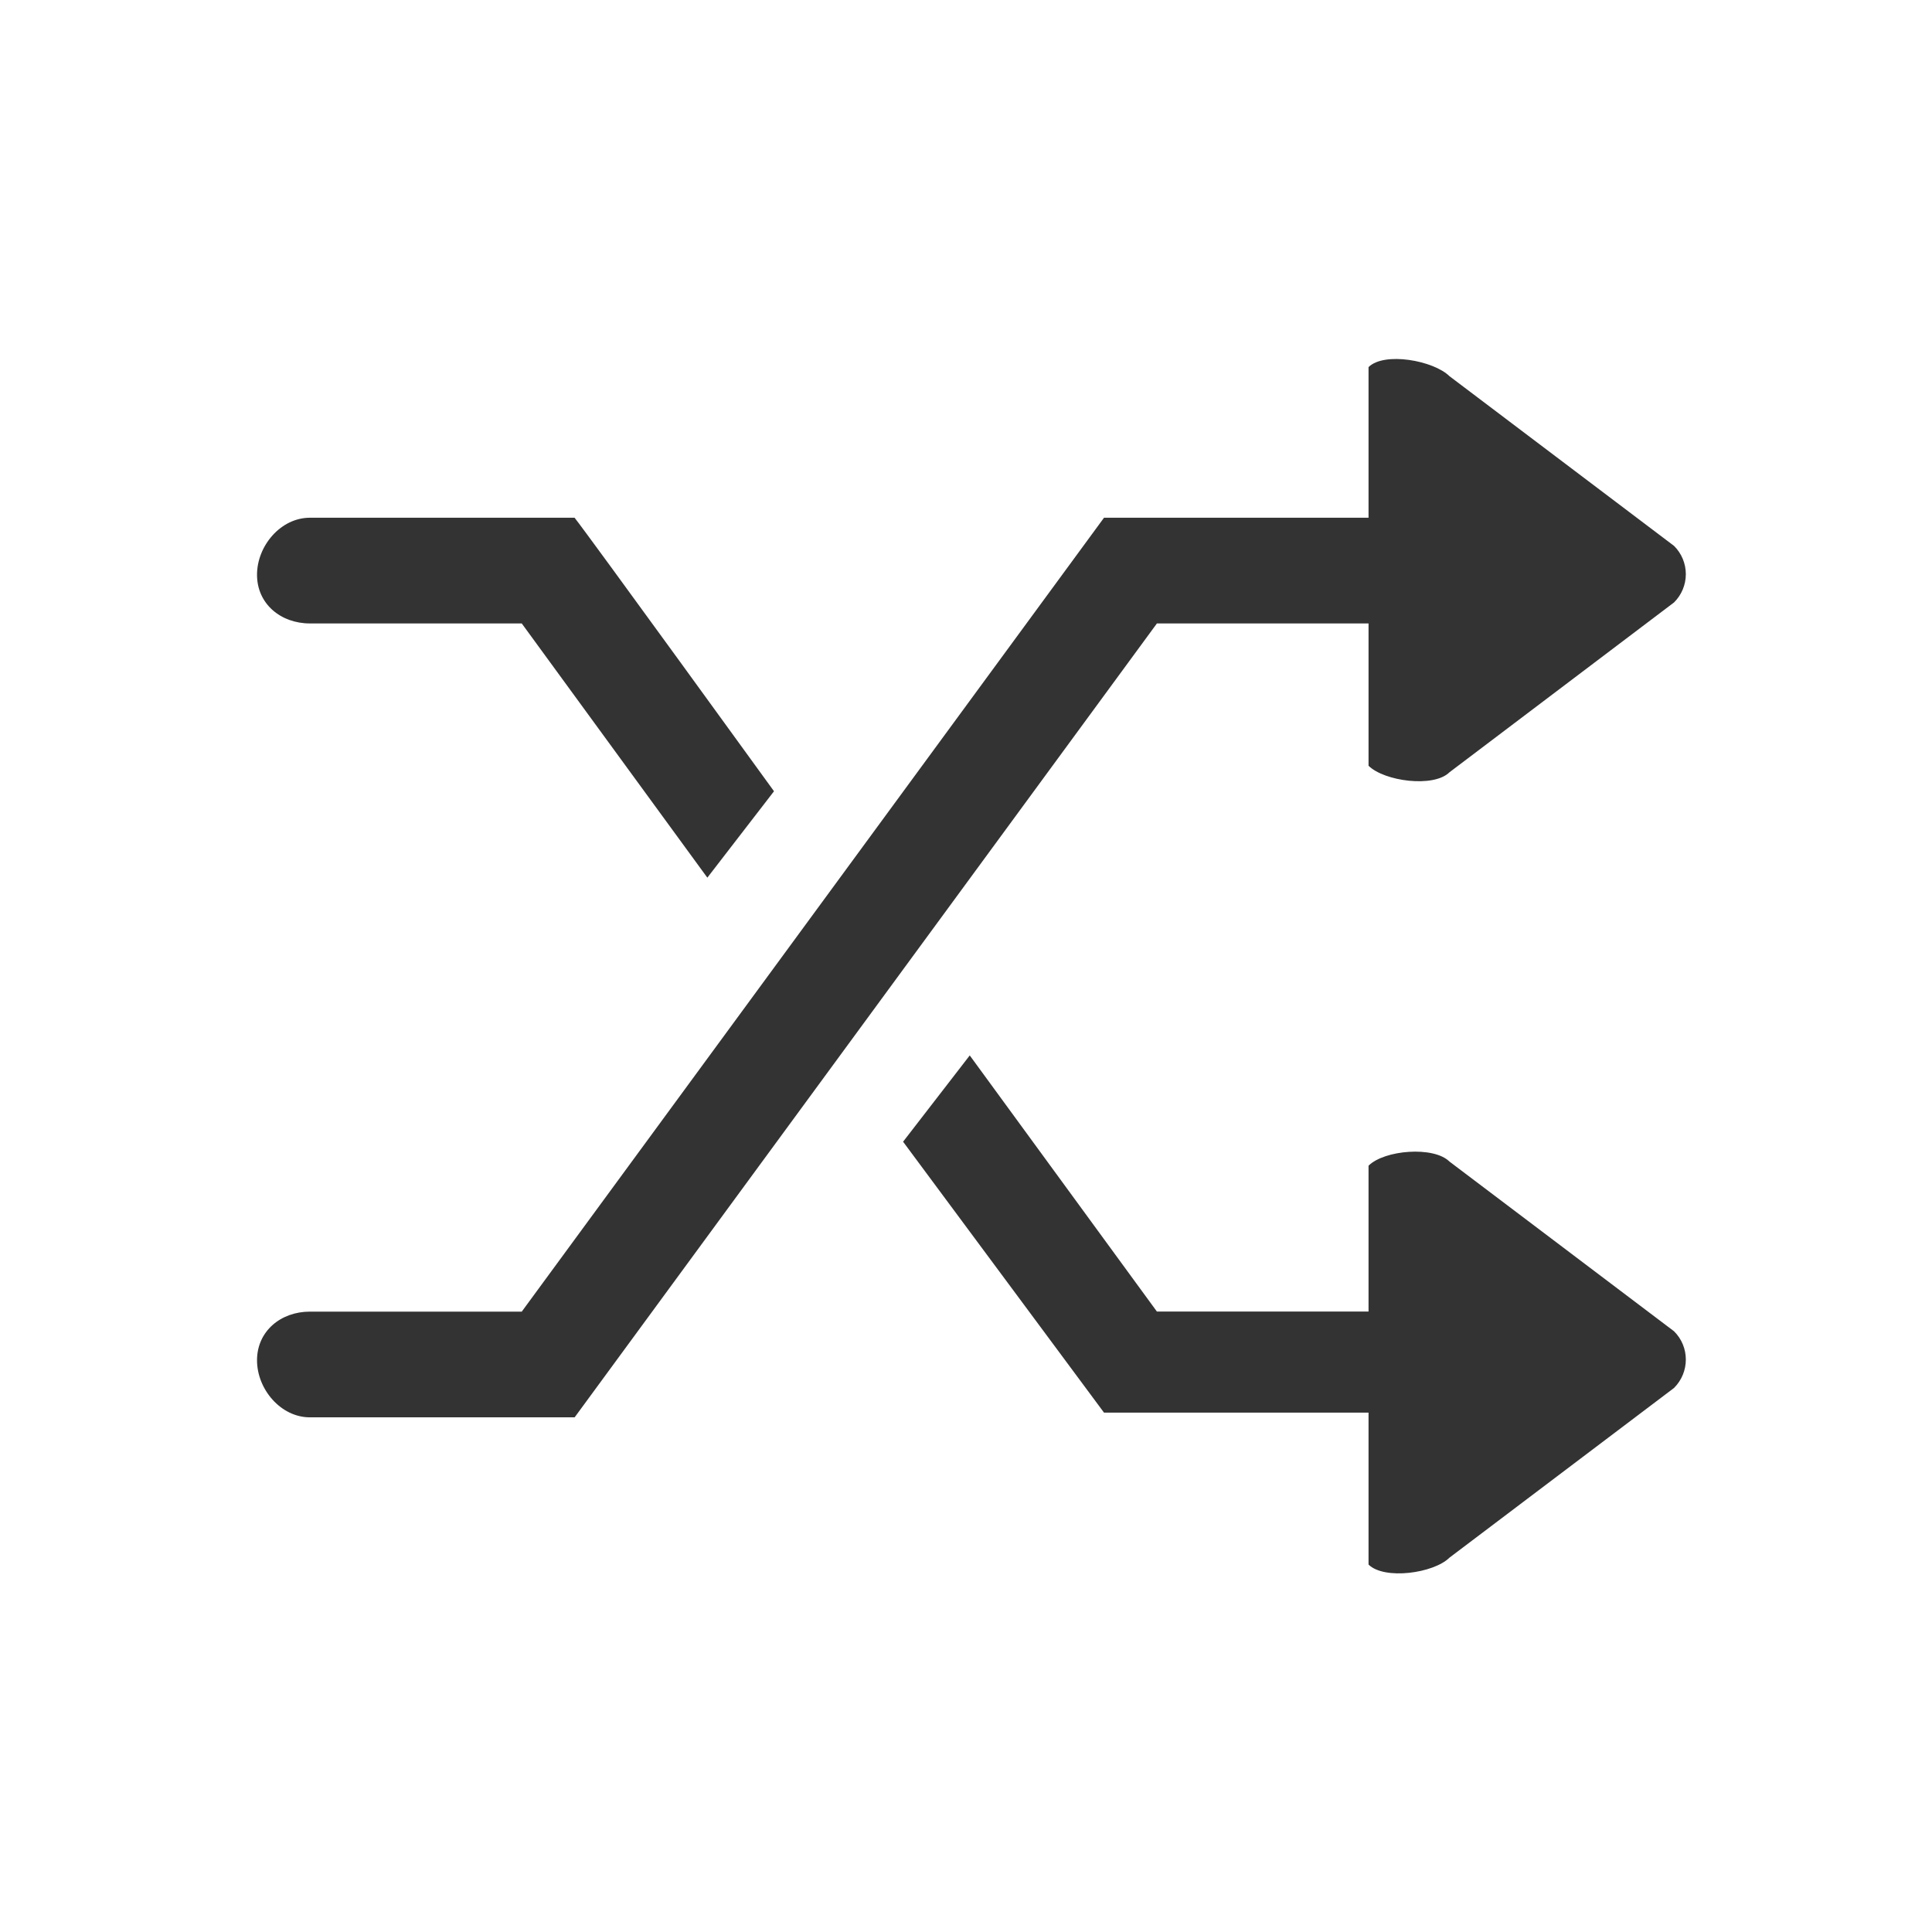
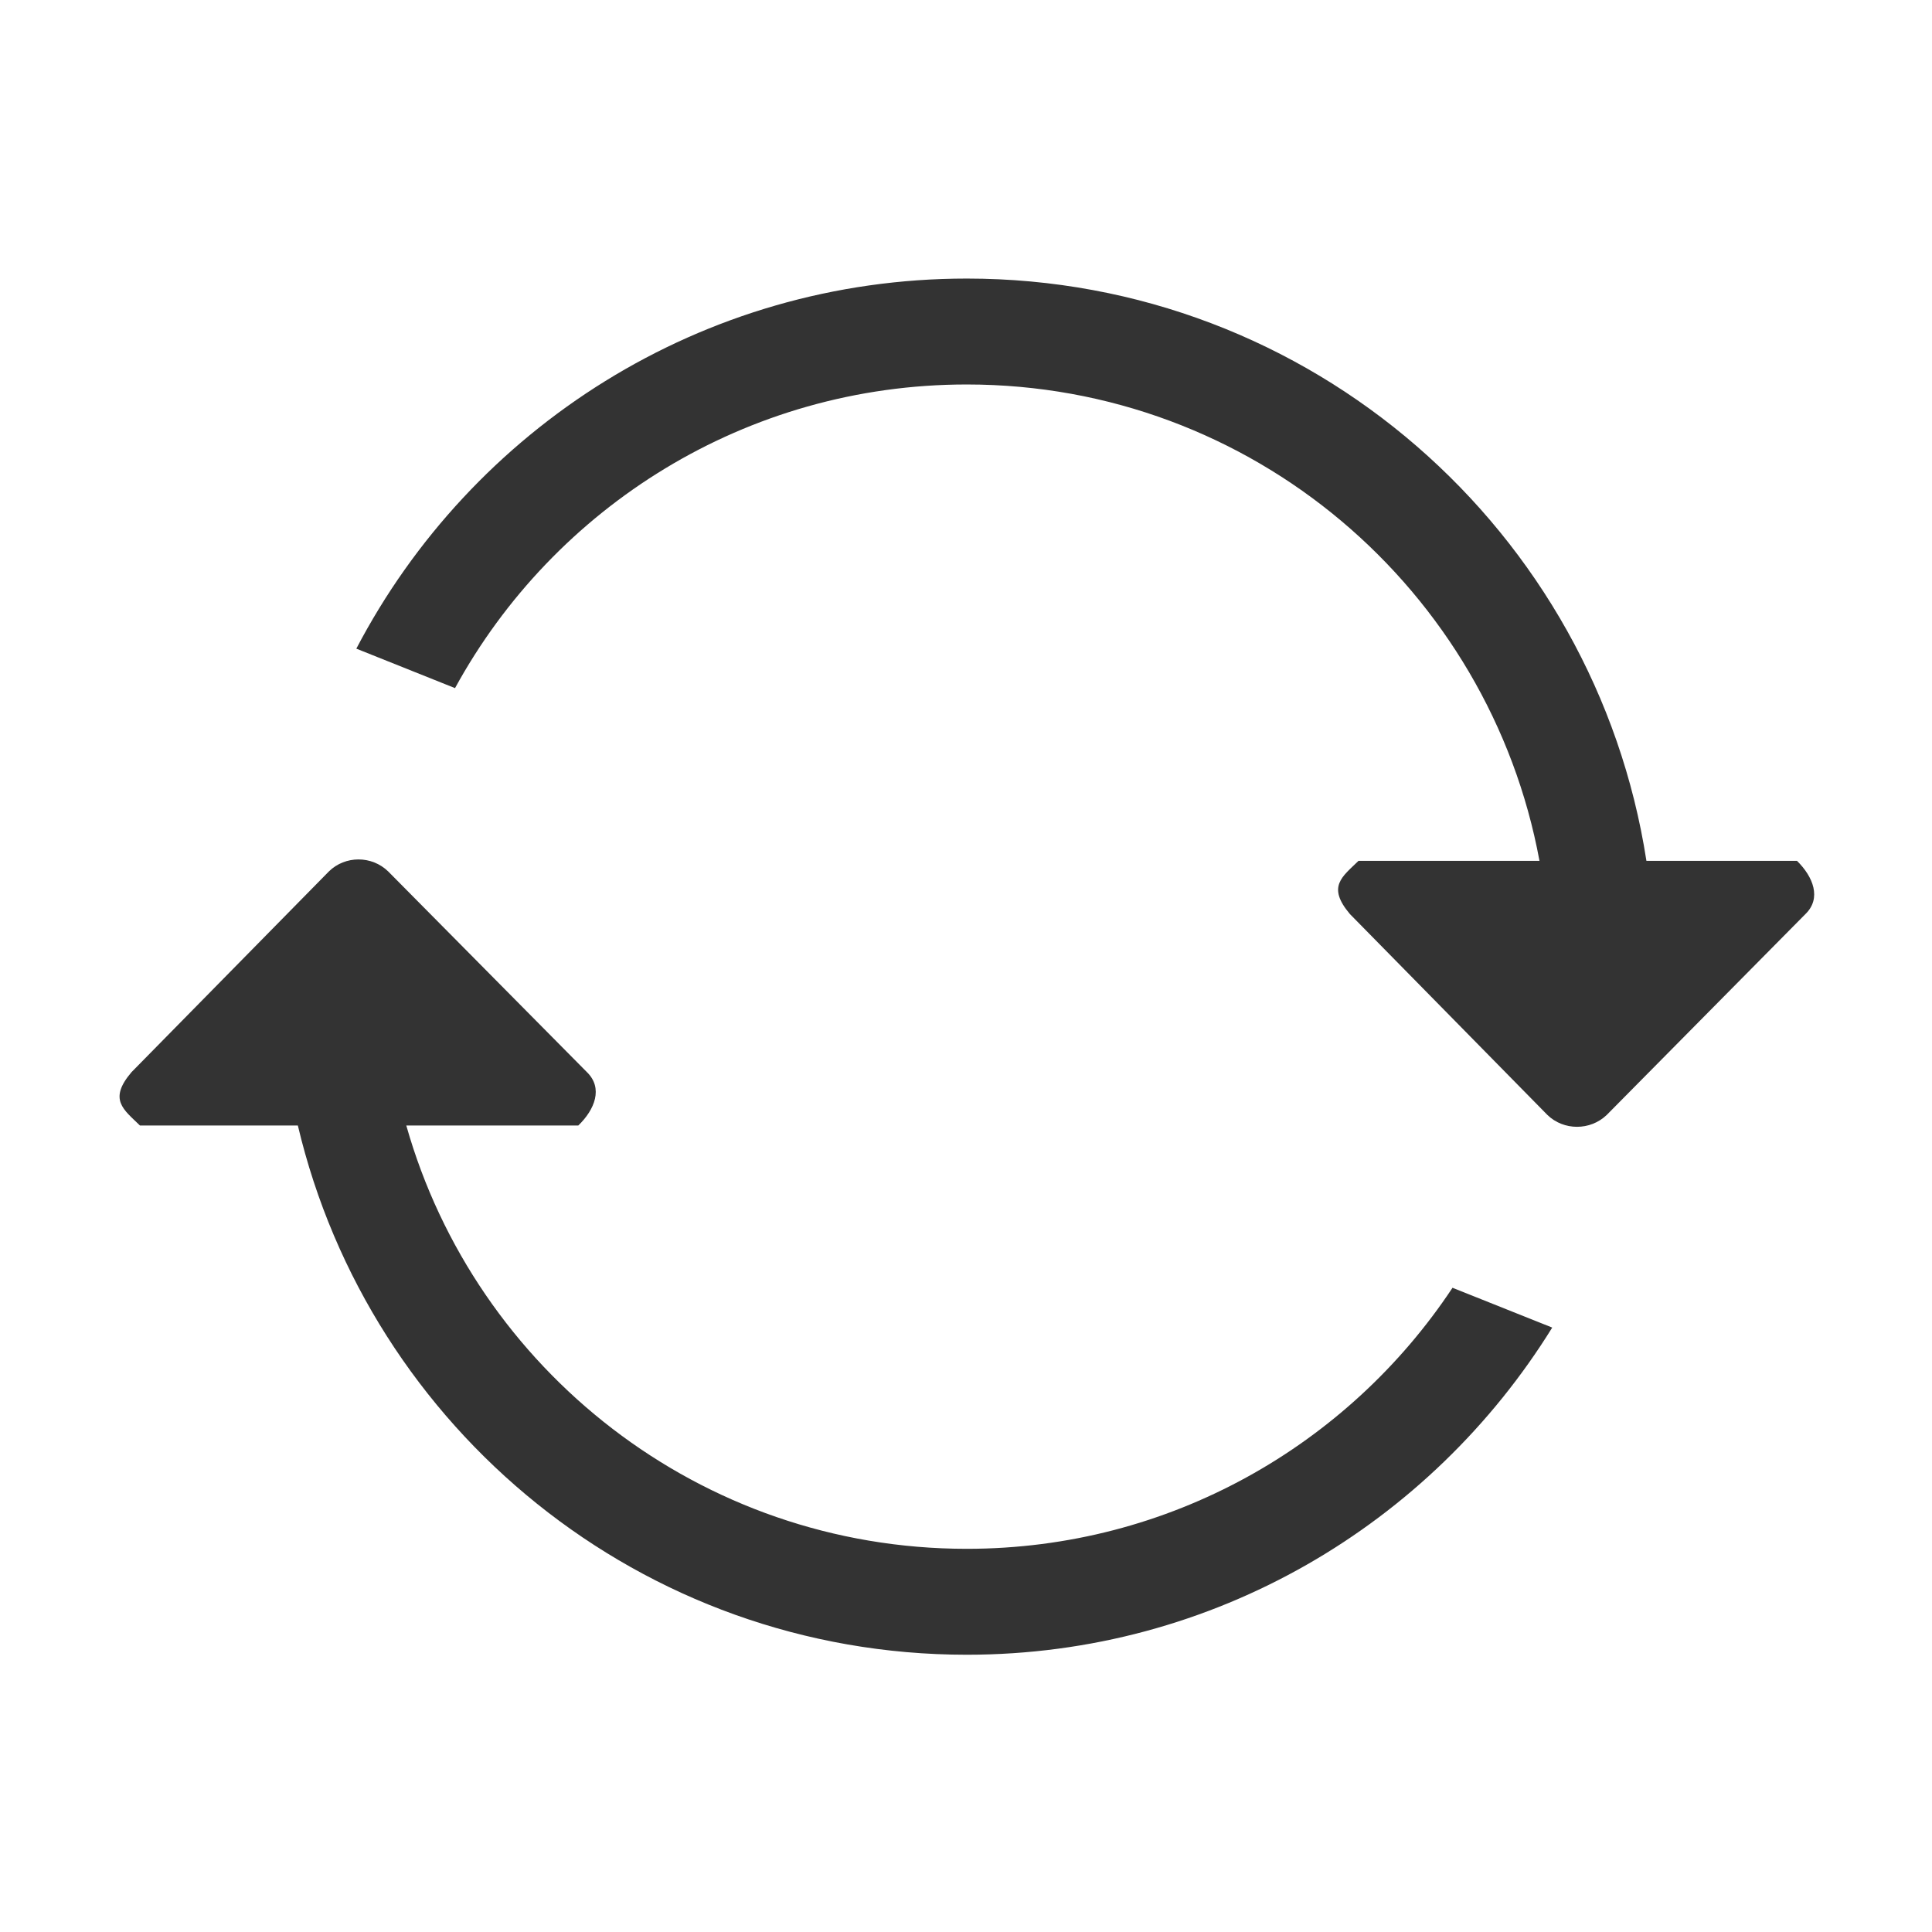
<svg xmlns="http://www.w3.org/2000/svg" class="icon" width="200px" height="200.00px" viewBox="0 0 1024 1024" version="1.1">
-   <path fill="#333333" d="M768.235 409.333c-8.345 8.273-34.499 4.805-42.88-3.468V330.436h-112.168L304.57 751.22H164.26c-15.498 0-28.033-14.956-28.033-30.237 0-15.389 12.535-25.793 28.033-25.793h112.277l308.616-420.784h140.201v-79.836c8.345-8.273 34.499-3.468 42.88 4.805l119.032 89.951a21.086 21.086 0 0 1 0 29.984l-119.032 90.024z m-357.999 10.043l-35.33 45.807-98.368-134.746H164.26c-15.498 0-28.033-10.404-28.033-25.793 0-15.317 12.535-30.237 28.033-30.237H304.534c7.153 8.959 105.702 144.97 105.702 144.97z m202.95 275.778h112.168v-77.308c8.345-8.345 34.499-10.512 42.88-2.204l119.032 89.951c8.345 8.273 8.345 21.711 0 30.056l-119.032 89.951c-8.345 8.273-34.499 11.921-42.88 3.649v-80.523h-140.201l-106.497-143.597 35.33-45.734 99.199 135.758z" />
+   <path fill="#333333" d="M956.916 484.473l-105.341 106.497c-8.706 8.345-22.759 8.345-31.393 0l-104.69-106.497c-12.355-14.595-4.082-19.76 4.552-28.214h95.912c-26.516-143.597-152.195-252.478-303.522-252.478-117.081 0-218.845 65.025-271.263 160.937l-52.309-20.916c60.943-116.539 182.829-196.159 323.572-196.159 182.468 0 333.145 133.879 360.203 308.616h79.8c8.598 8.453 13.113 19.833 4.48 28.214z m-751.184-22.614l105.341 106.388c8.706 8.453 4.191 19.833-4.552 28.286H215.341c36.667 129.436 155.699 224.373 297.056 224.373 107.544 0 202.192-54.982 257.463-138.359l52.851 21.097c-64.303 103.896-179.072 173.4-310.314 173.4-172.605 0-316.527-119.827-354.531-280.511H74.165c-8.634-8.453-16.907-13.691-4.443-28.286l104.618-106.388c8.634-8.453 22.687-8.453 31.393 0z" />
</svg>
